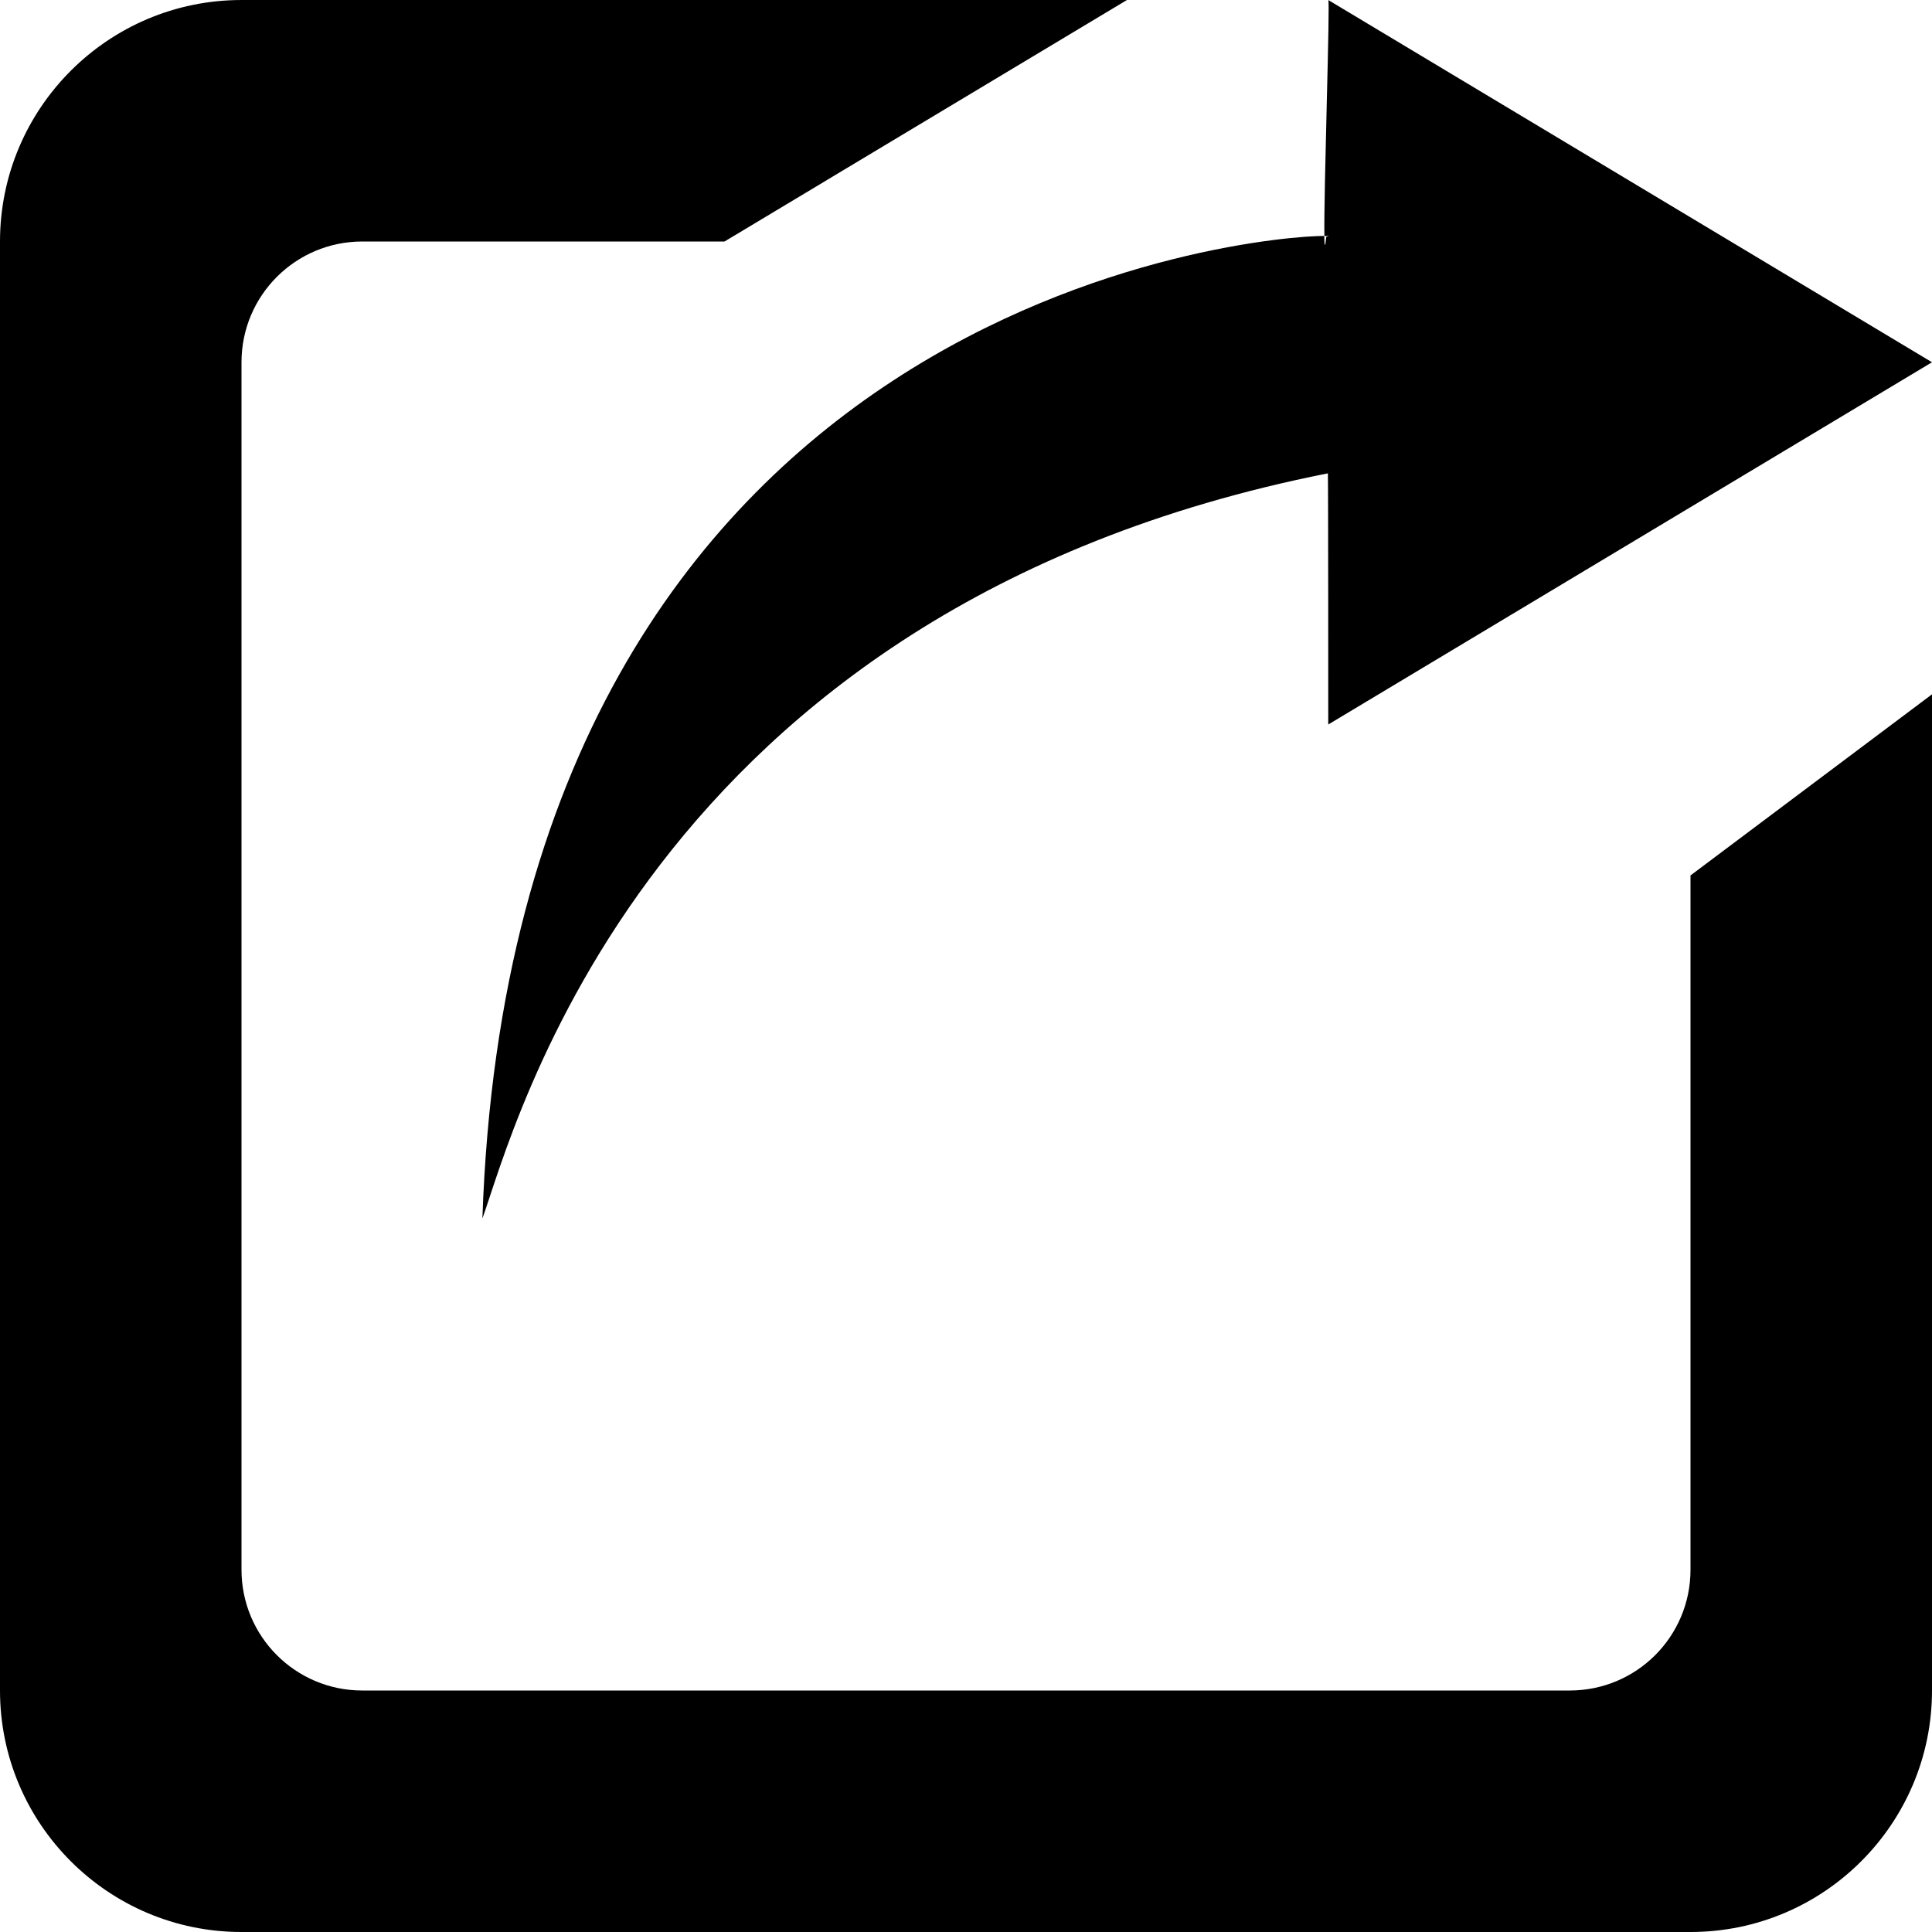
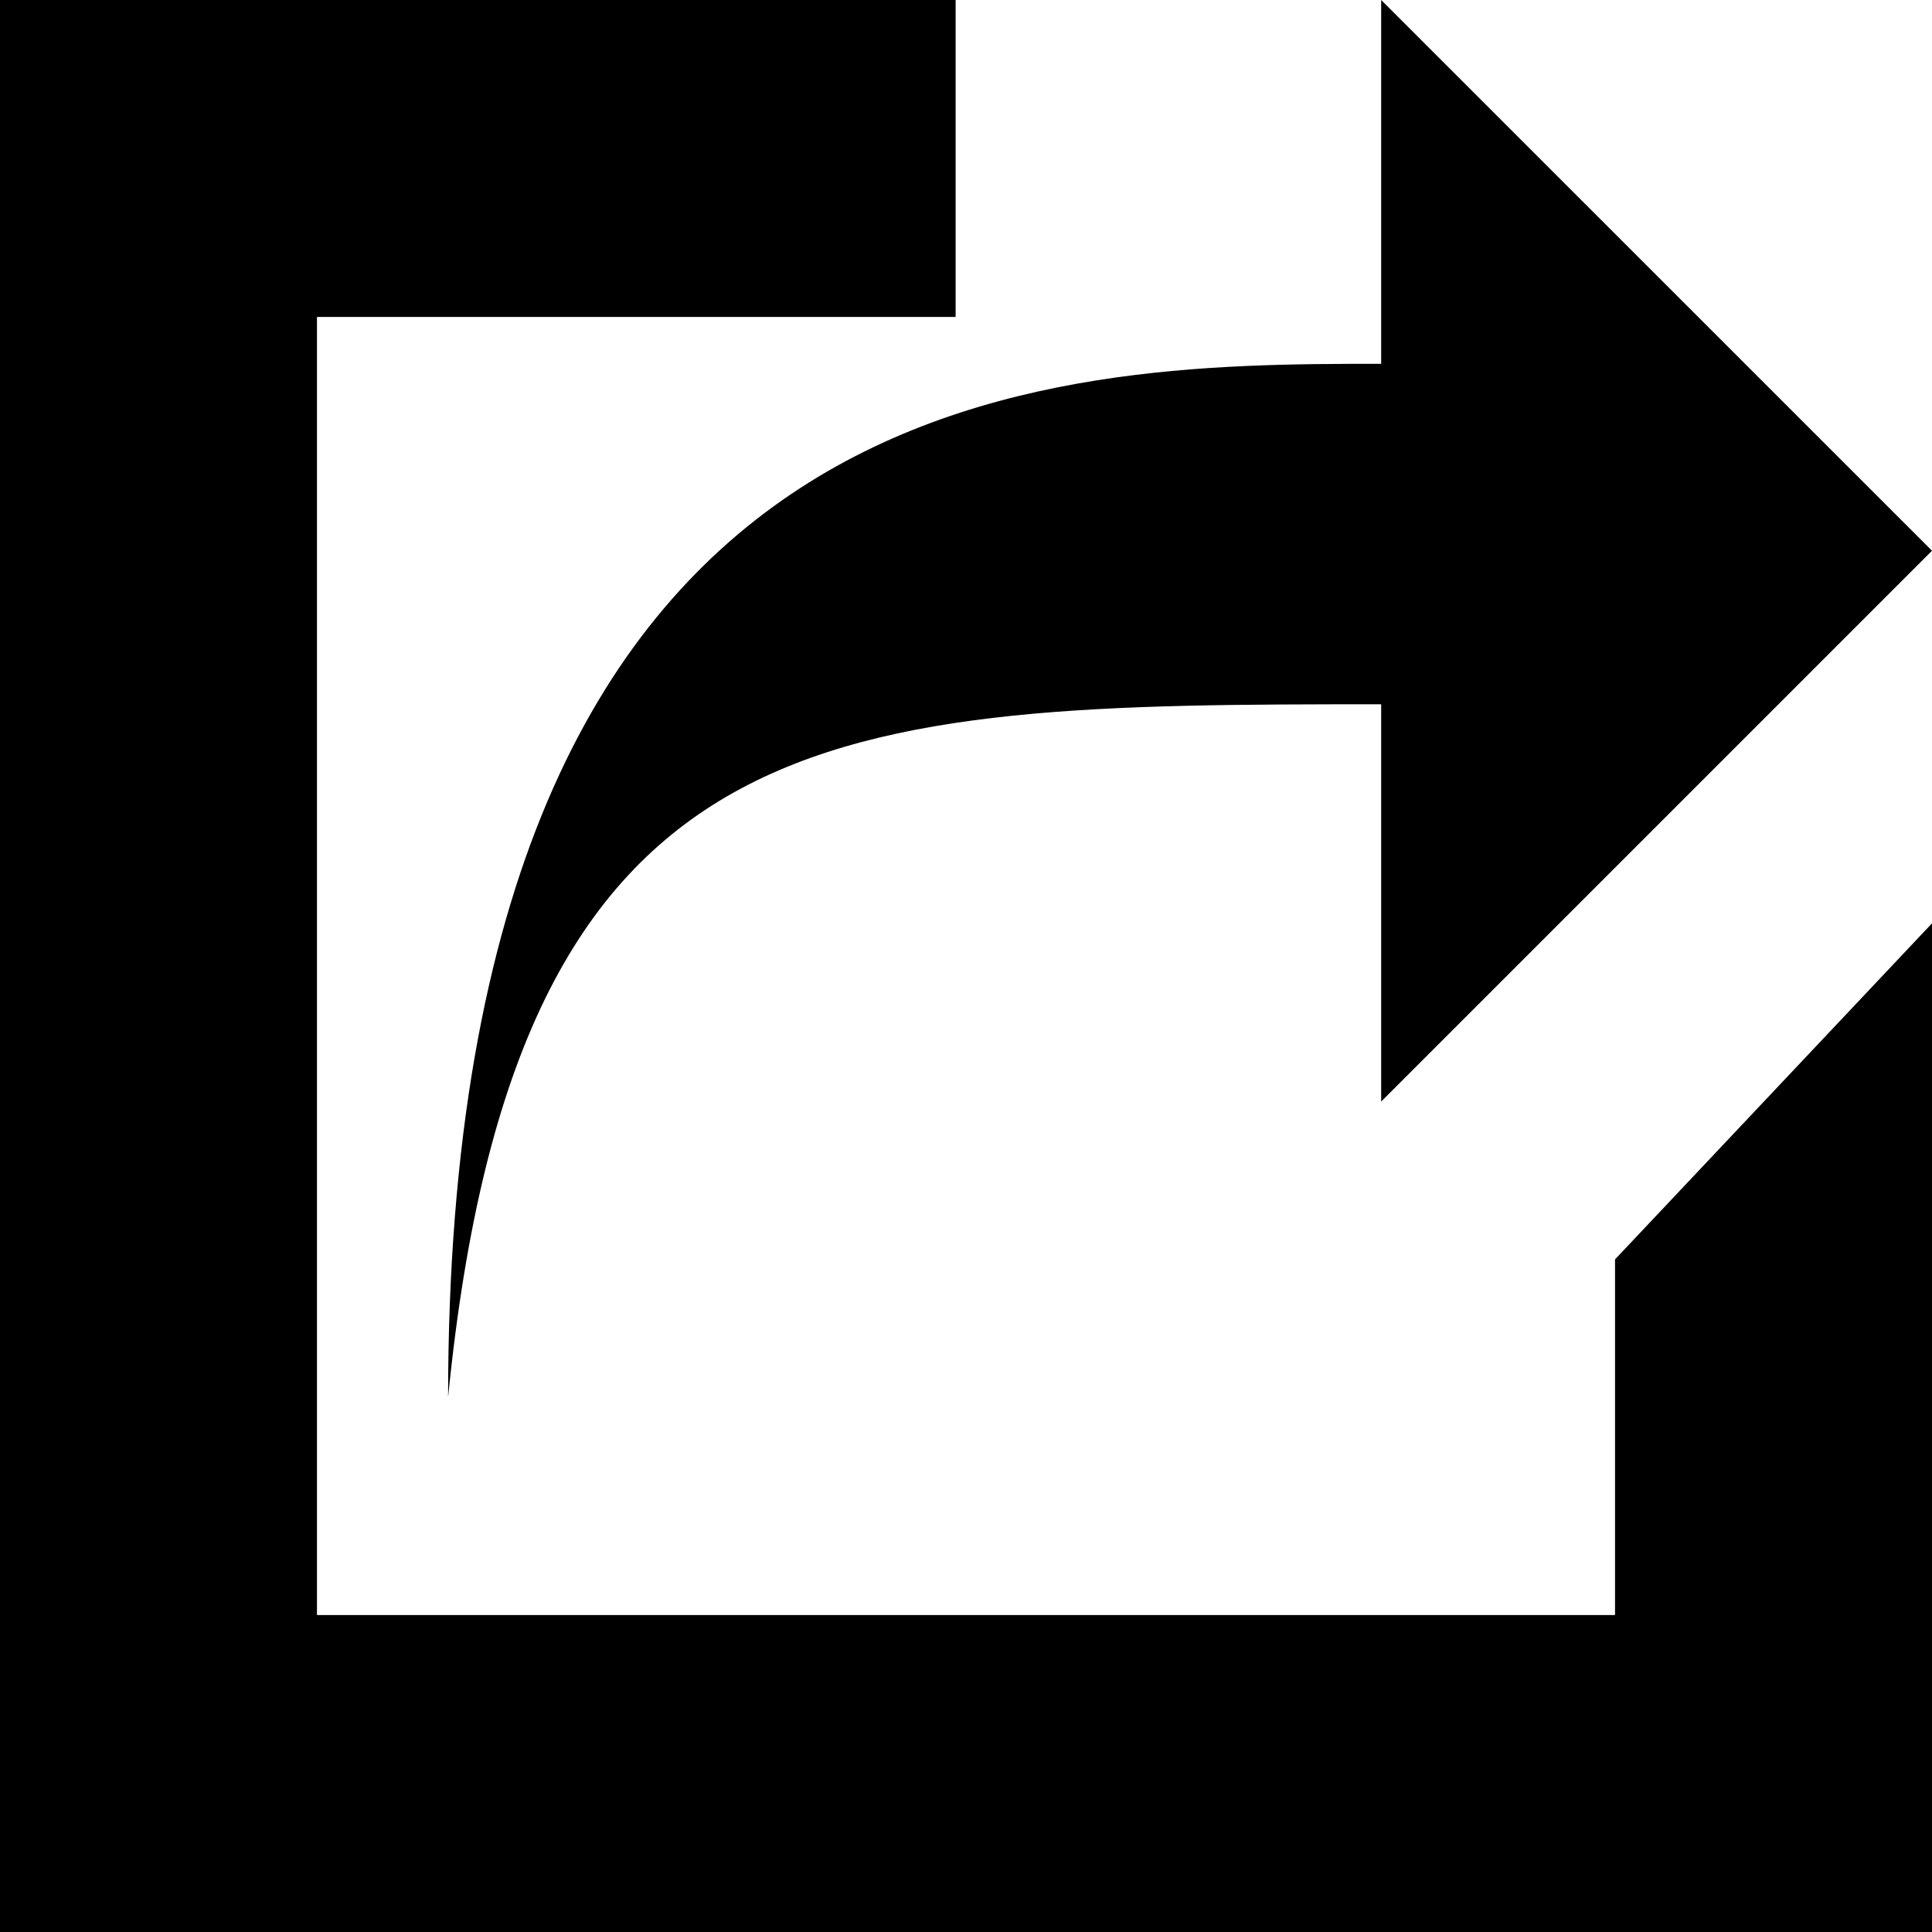
<svg xmlns="http://www.w3.org/2000/svg" width="512" height="512" id="svg2" version="1.0">
  <defs id="defs4" />
  <g id="layer1" transform="translate(-374.2178,-62.23637)">
    <g style="font-size:1353.902px;font-style:italic;font-variant:normal;font-weight:normal;font-stretch:normal;line-height:125%;letter-spacing:0px;word-spacing:0px;fill:#000000;fill-opacity:1;stroke:none;font-family:Serif;-inkscape-font-specification:Serif Italic" id="text10546">
-       <path d="m 822.218,478.237 c 0,17.696 -14.304,32 -32,32 l -320,0 c -17.664,0 -32,-14.304 -32,-32 l 0,-319.999 c 0,-17.696 14.336,-32 32,-32 l 96,0 106.656,-64 -234.656,0 c -35.328,0 -64,28.672 -64,64 l 0,383.999 c 0,35.328 28.672,64 64,64 l 384,0 c 35.328,0 64,-28.672 64,-64 l 0,-263.999 -64,48 z M 725.706,124.957 c -0.352,3.264 -0.512,2.656 -0.544,-0.192 -15.808,-0.128 -214.784,15.712 -223.104,260.383 8.386,-23.103 42.912,-161.568 224.064,-197.472 0.096,2.56 0.096,66.56 0.096,66.56 L 886.218,158.237 726.218,62.238 c 0.544,-0.288 -1.216,50.88 -1.024,62.528 1.184,0.032 1.6,0.096 0.512,0.192 z" id="path4" />
+       <path style="font-size:1353.902px;font-style:italic;font-variant:normal;font-weight:normal;font-stretch:normal;line-height:125%;letter-spacing:0px;word-spacing:0px;fill:#000000;fill-opacity:1;stroke:none;font-family:Serif;-inkscape-font-specification:Serif Italic" d="m 0,0 0,512 512,0 0,-267.312 -84,89.062 0,94.25 -344,0 0,-344 169.25,0 0,-84 z" id="path2986" transform="translate(374.2178,62.23637)" />
+       <path style="fill:#000000;fill-opacity:1;stroke:none" d="m 740.241,62.236 0,96.415 c -87.575,0.002 -247.273,0.963 -247.273,273.876 18.106,-182.501 101.282,-183.648 247.273,-183.651 l 0,105.29 L 886.218,208.19 740.241,62.236 z" id="rect3010" />
    </g>
  </g>
</svg>
